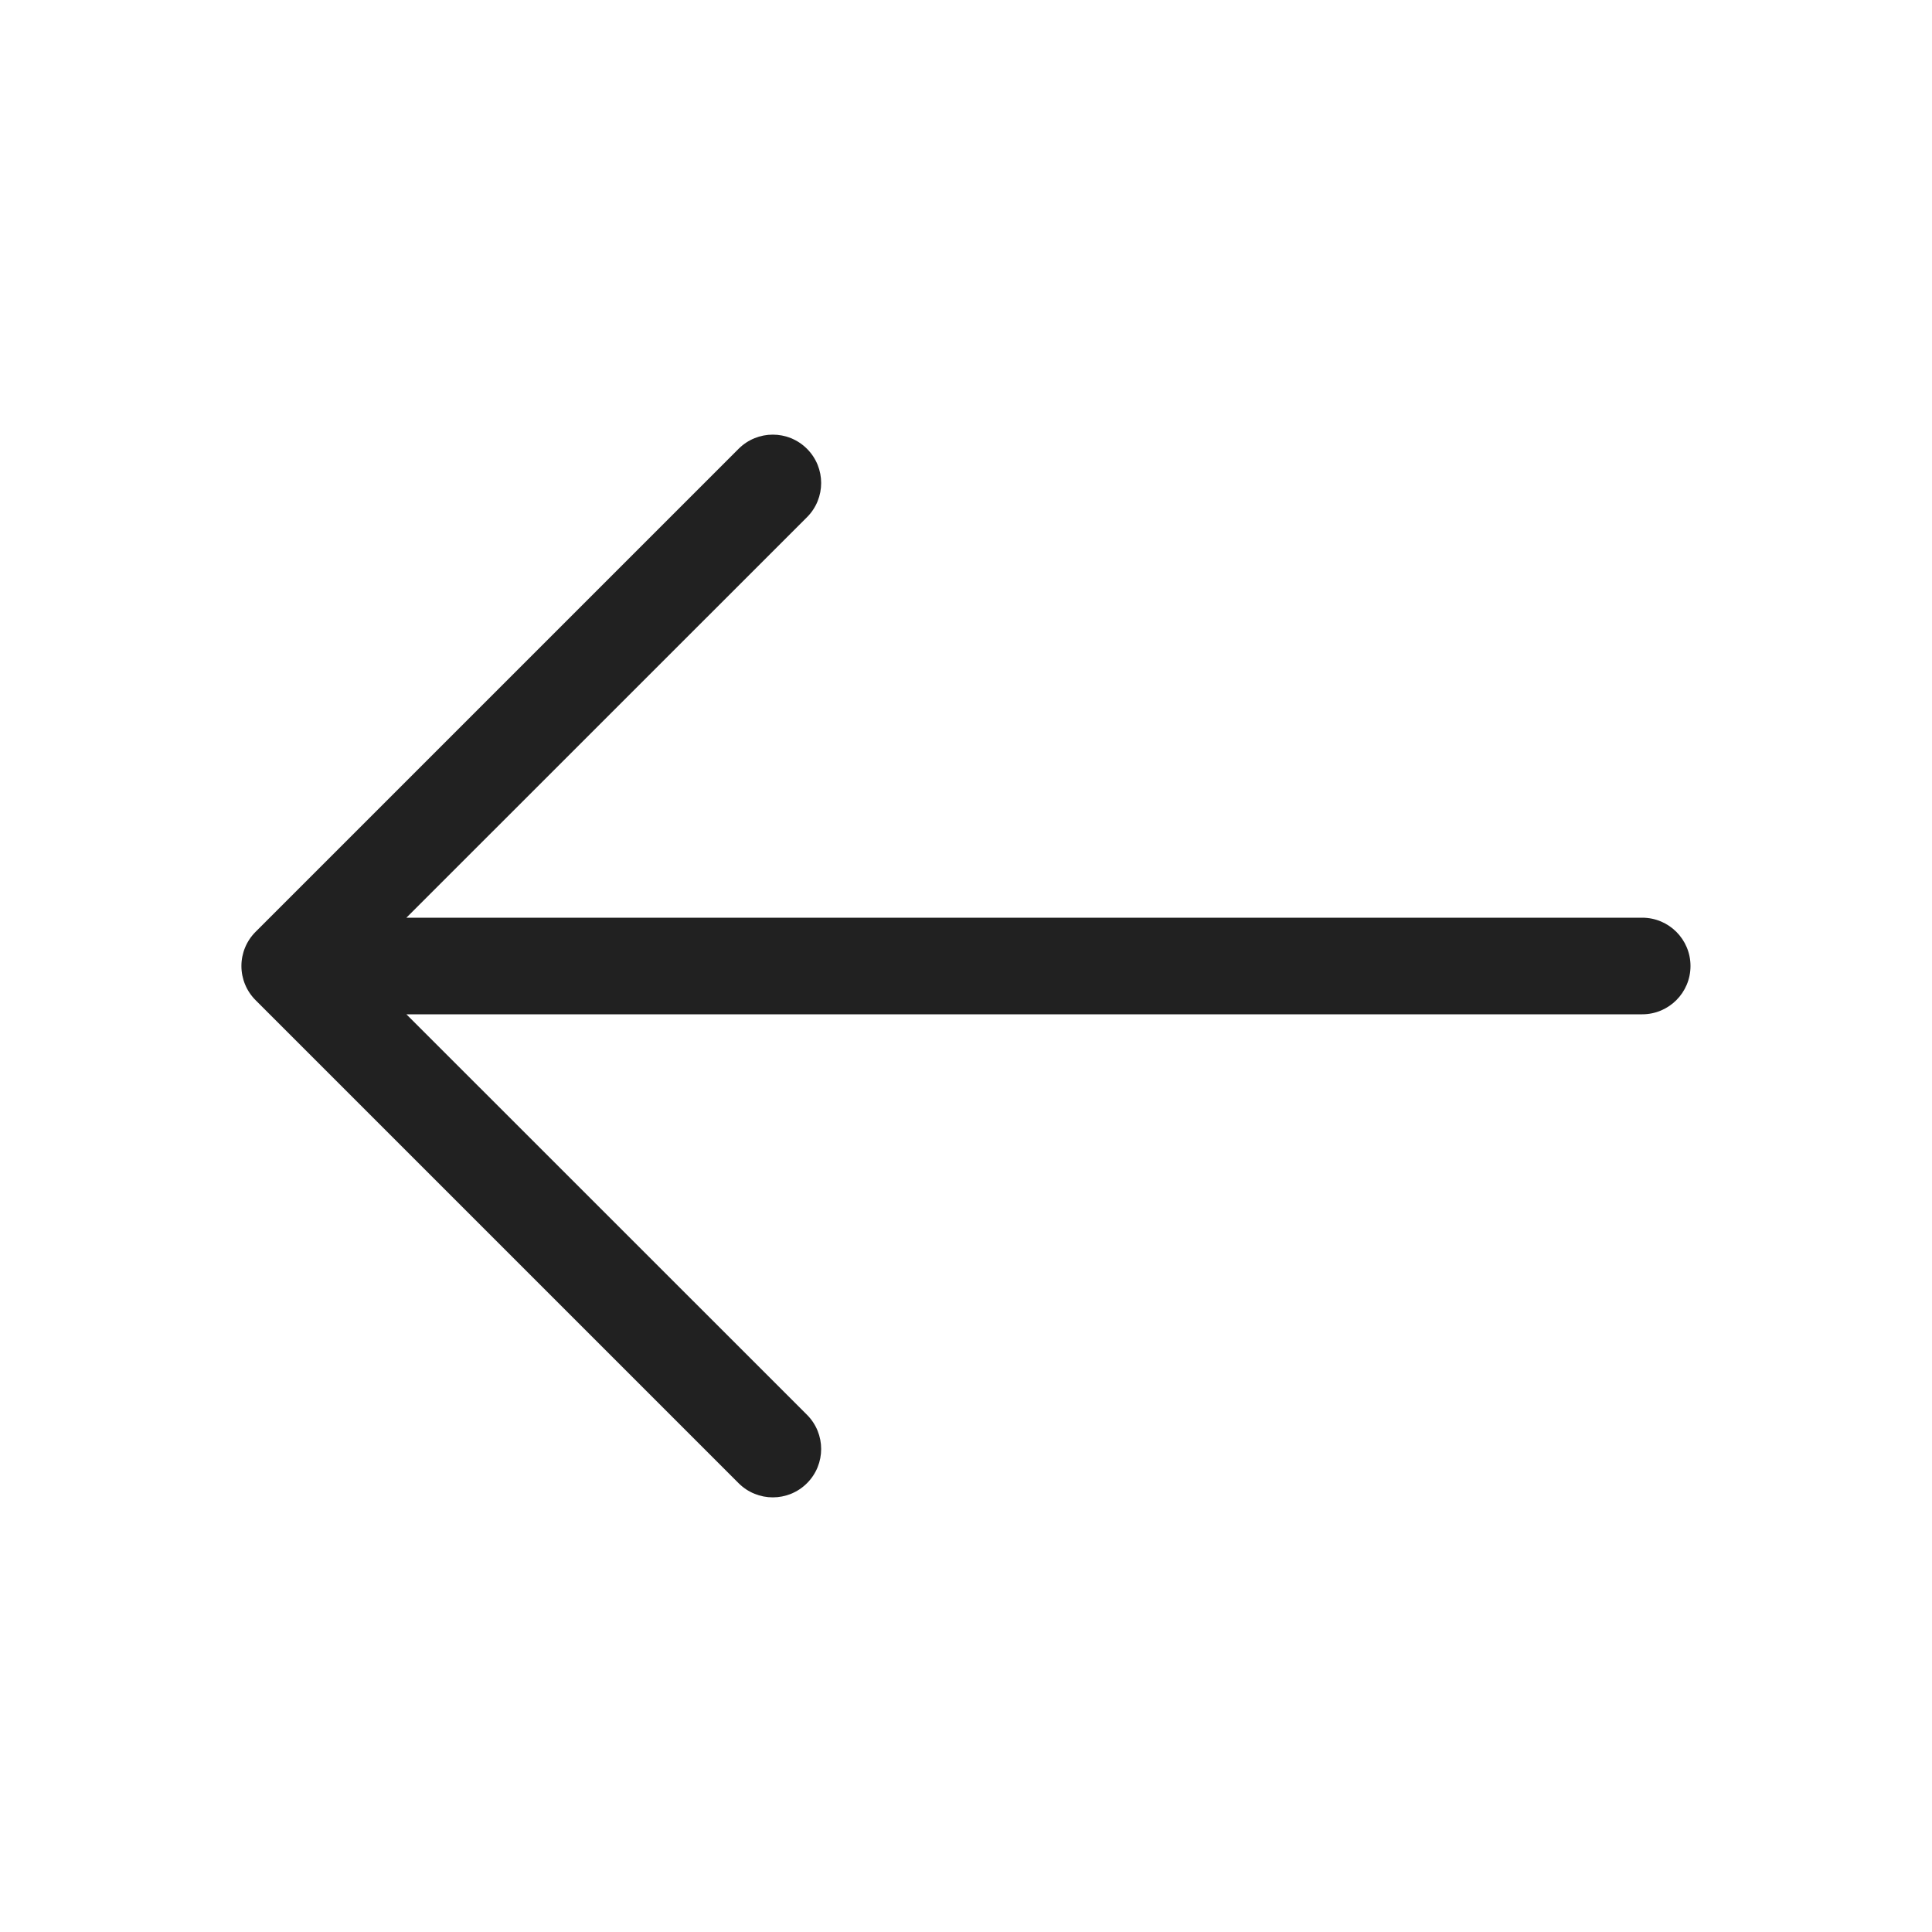
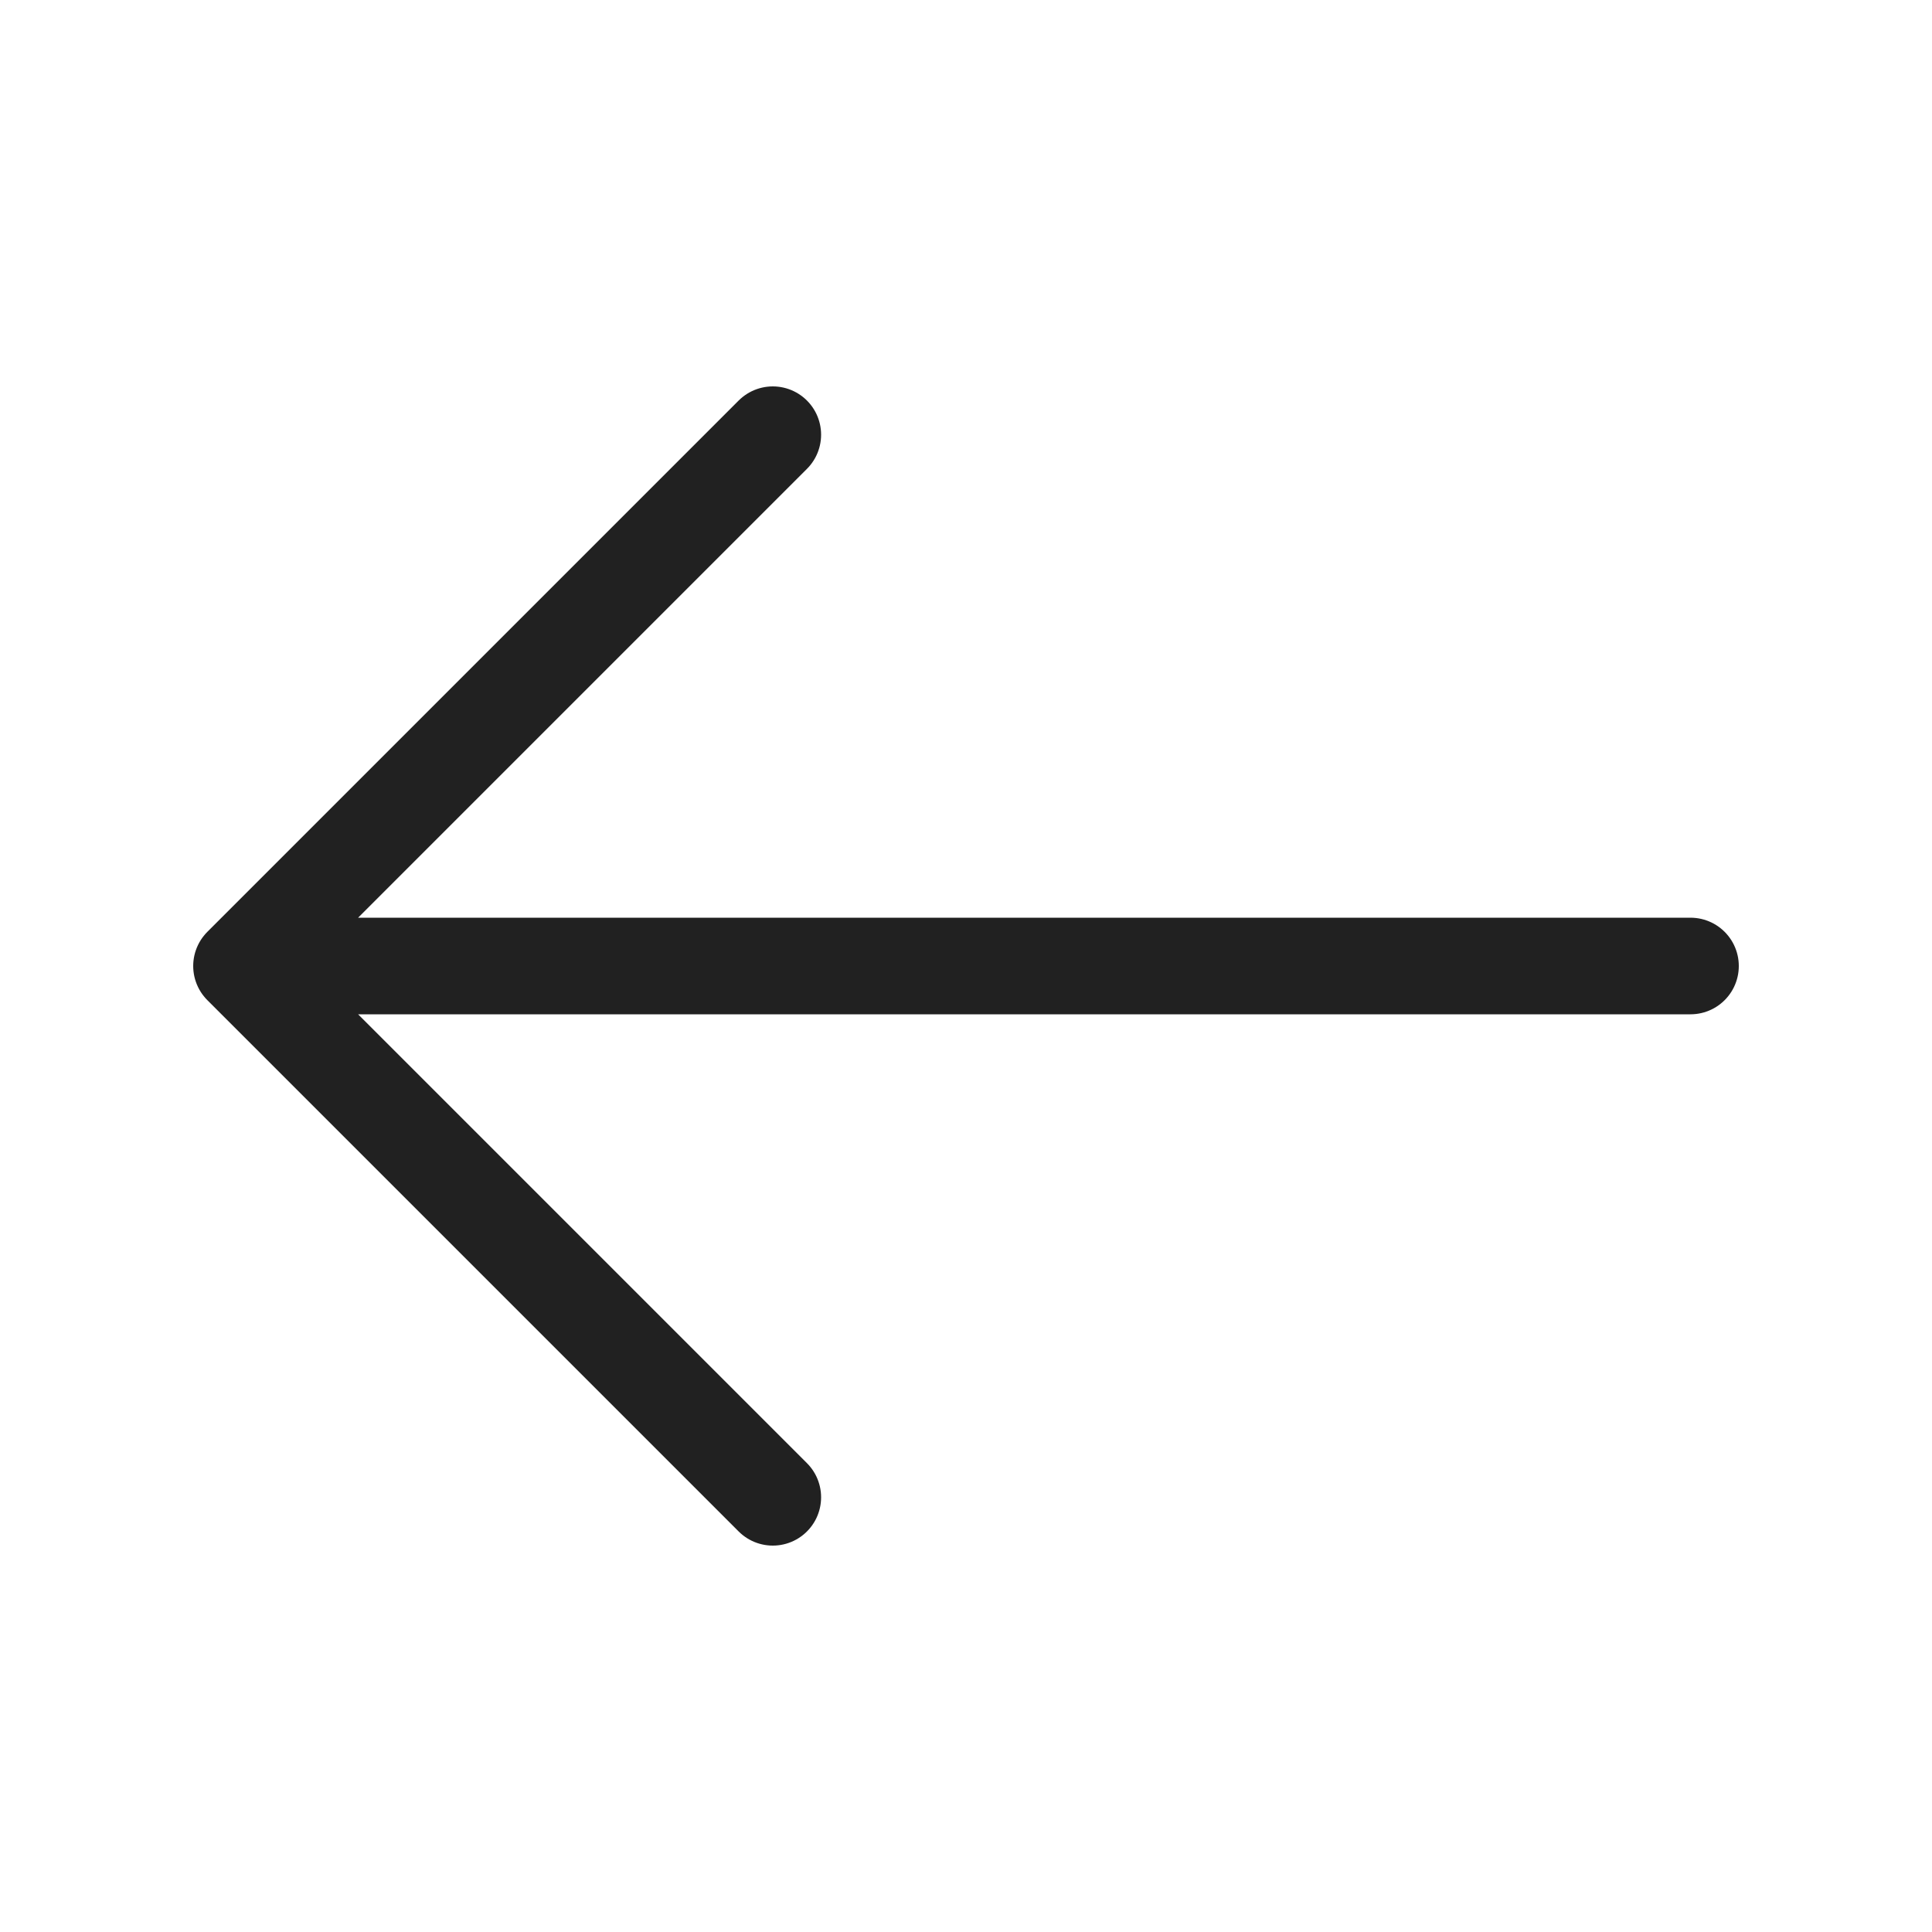
<svg xmlns="http://www.w3.org/2000/svg" width="20" height="20" viewBox="0 0 20 20" fill="none">
-   <path d="M17 9.5H4.207L8.354 5.354A.5.5 0 0 0 7.646 4.646l-5 5a.5.5 0 0 0 0 .708l5 5a.5.5 0 0 0 .708-.708L4.207 10.5H17a.5.5 0 0 0 0-1Z" fill="#212121" />
+   <g stroke="#212121" stroke-width="1" stroke-linecap="round" stroke-linejoin="round" vector-effect="non-scaling-stroke">
+     <path d="M8 4.5 2.5 10 8 15.5M3 10H17.5" />
+   </g>
</svg>
